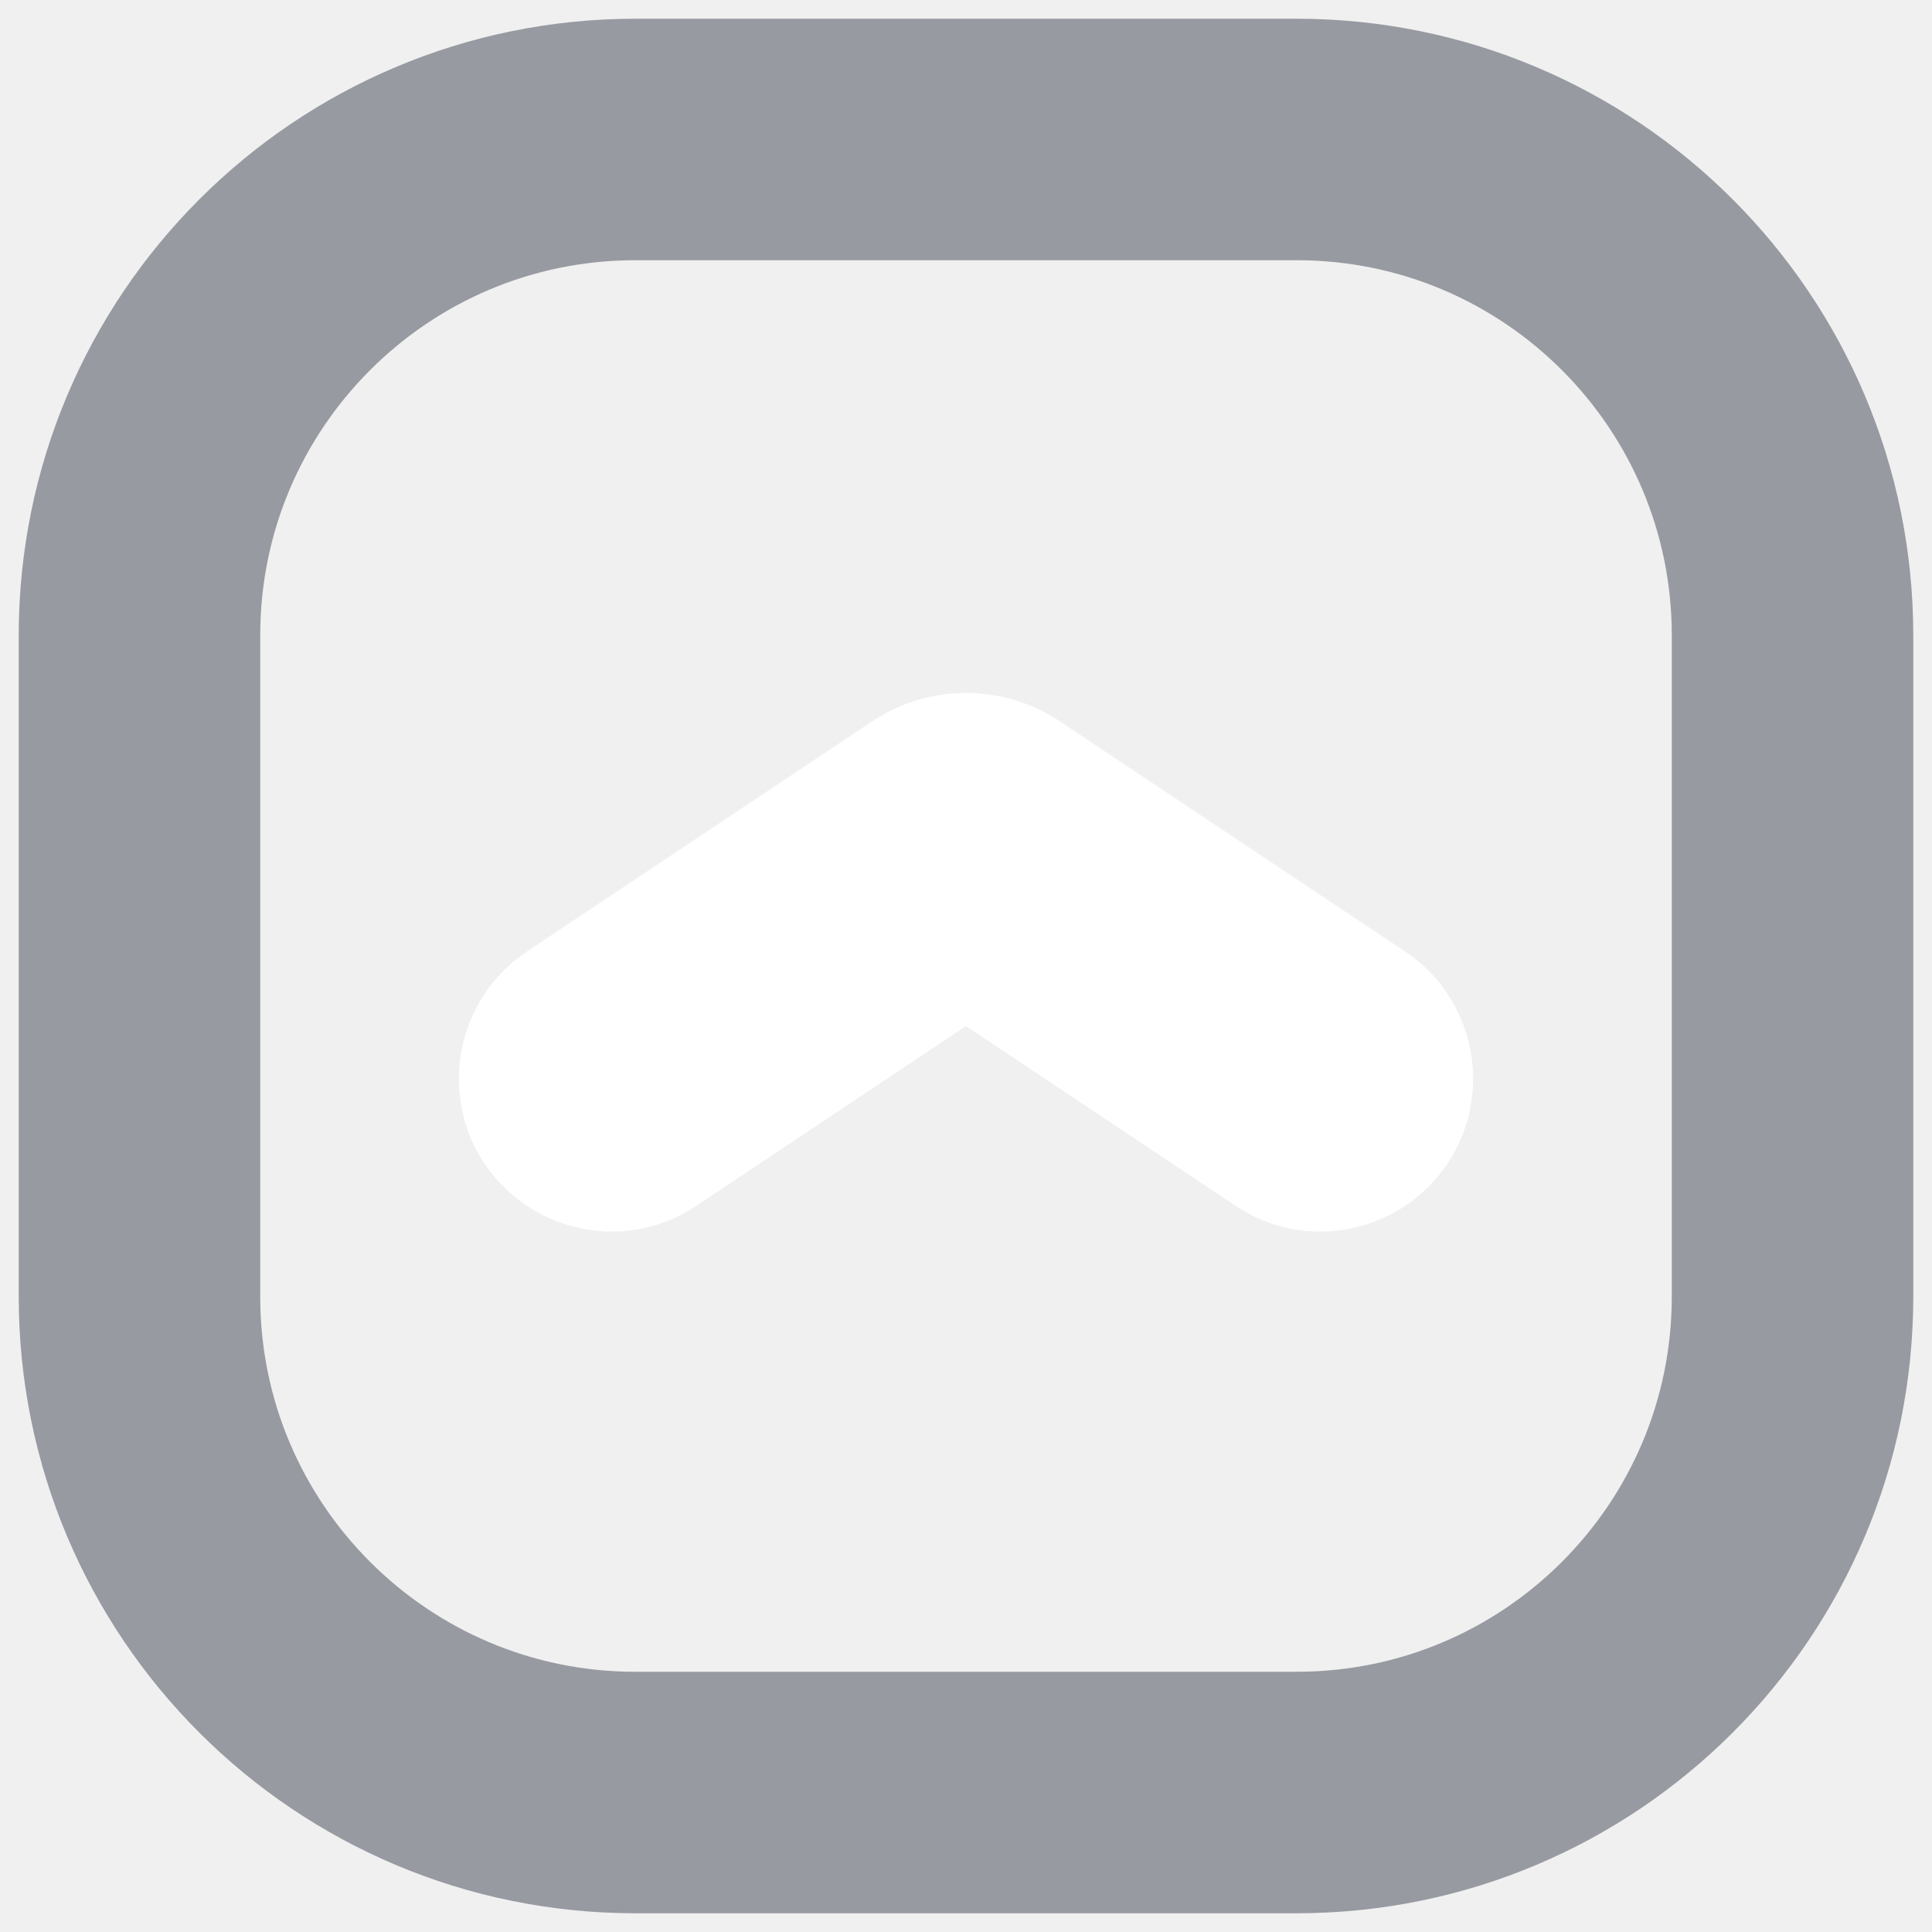
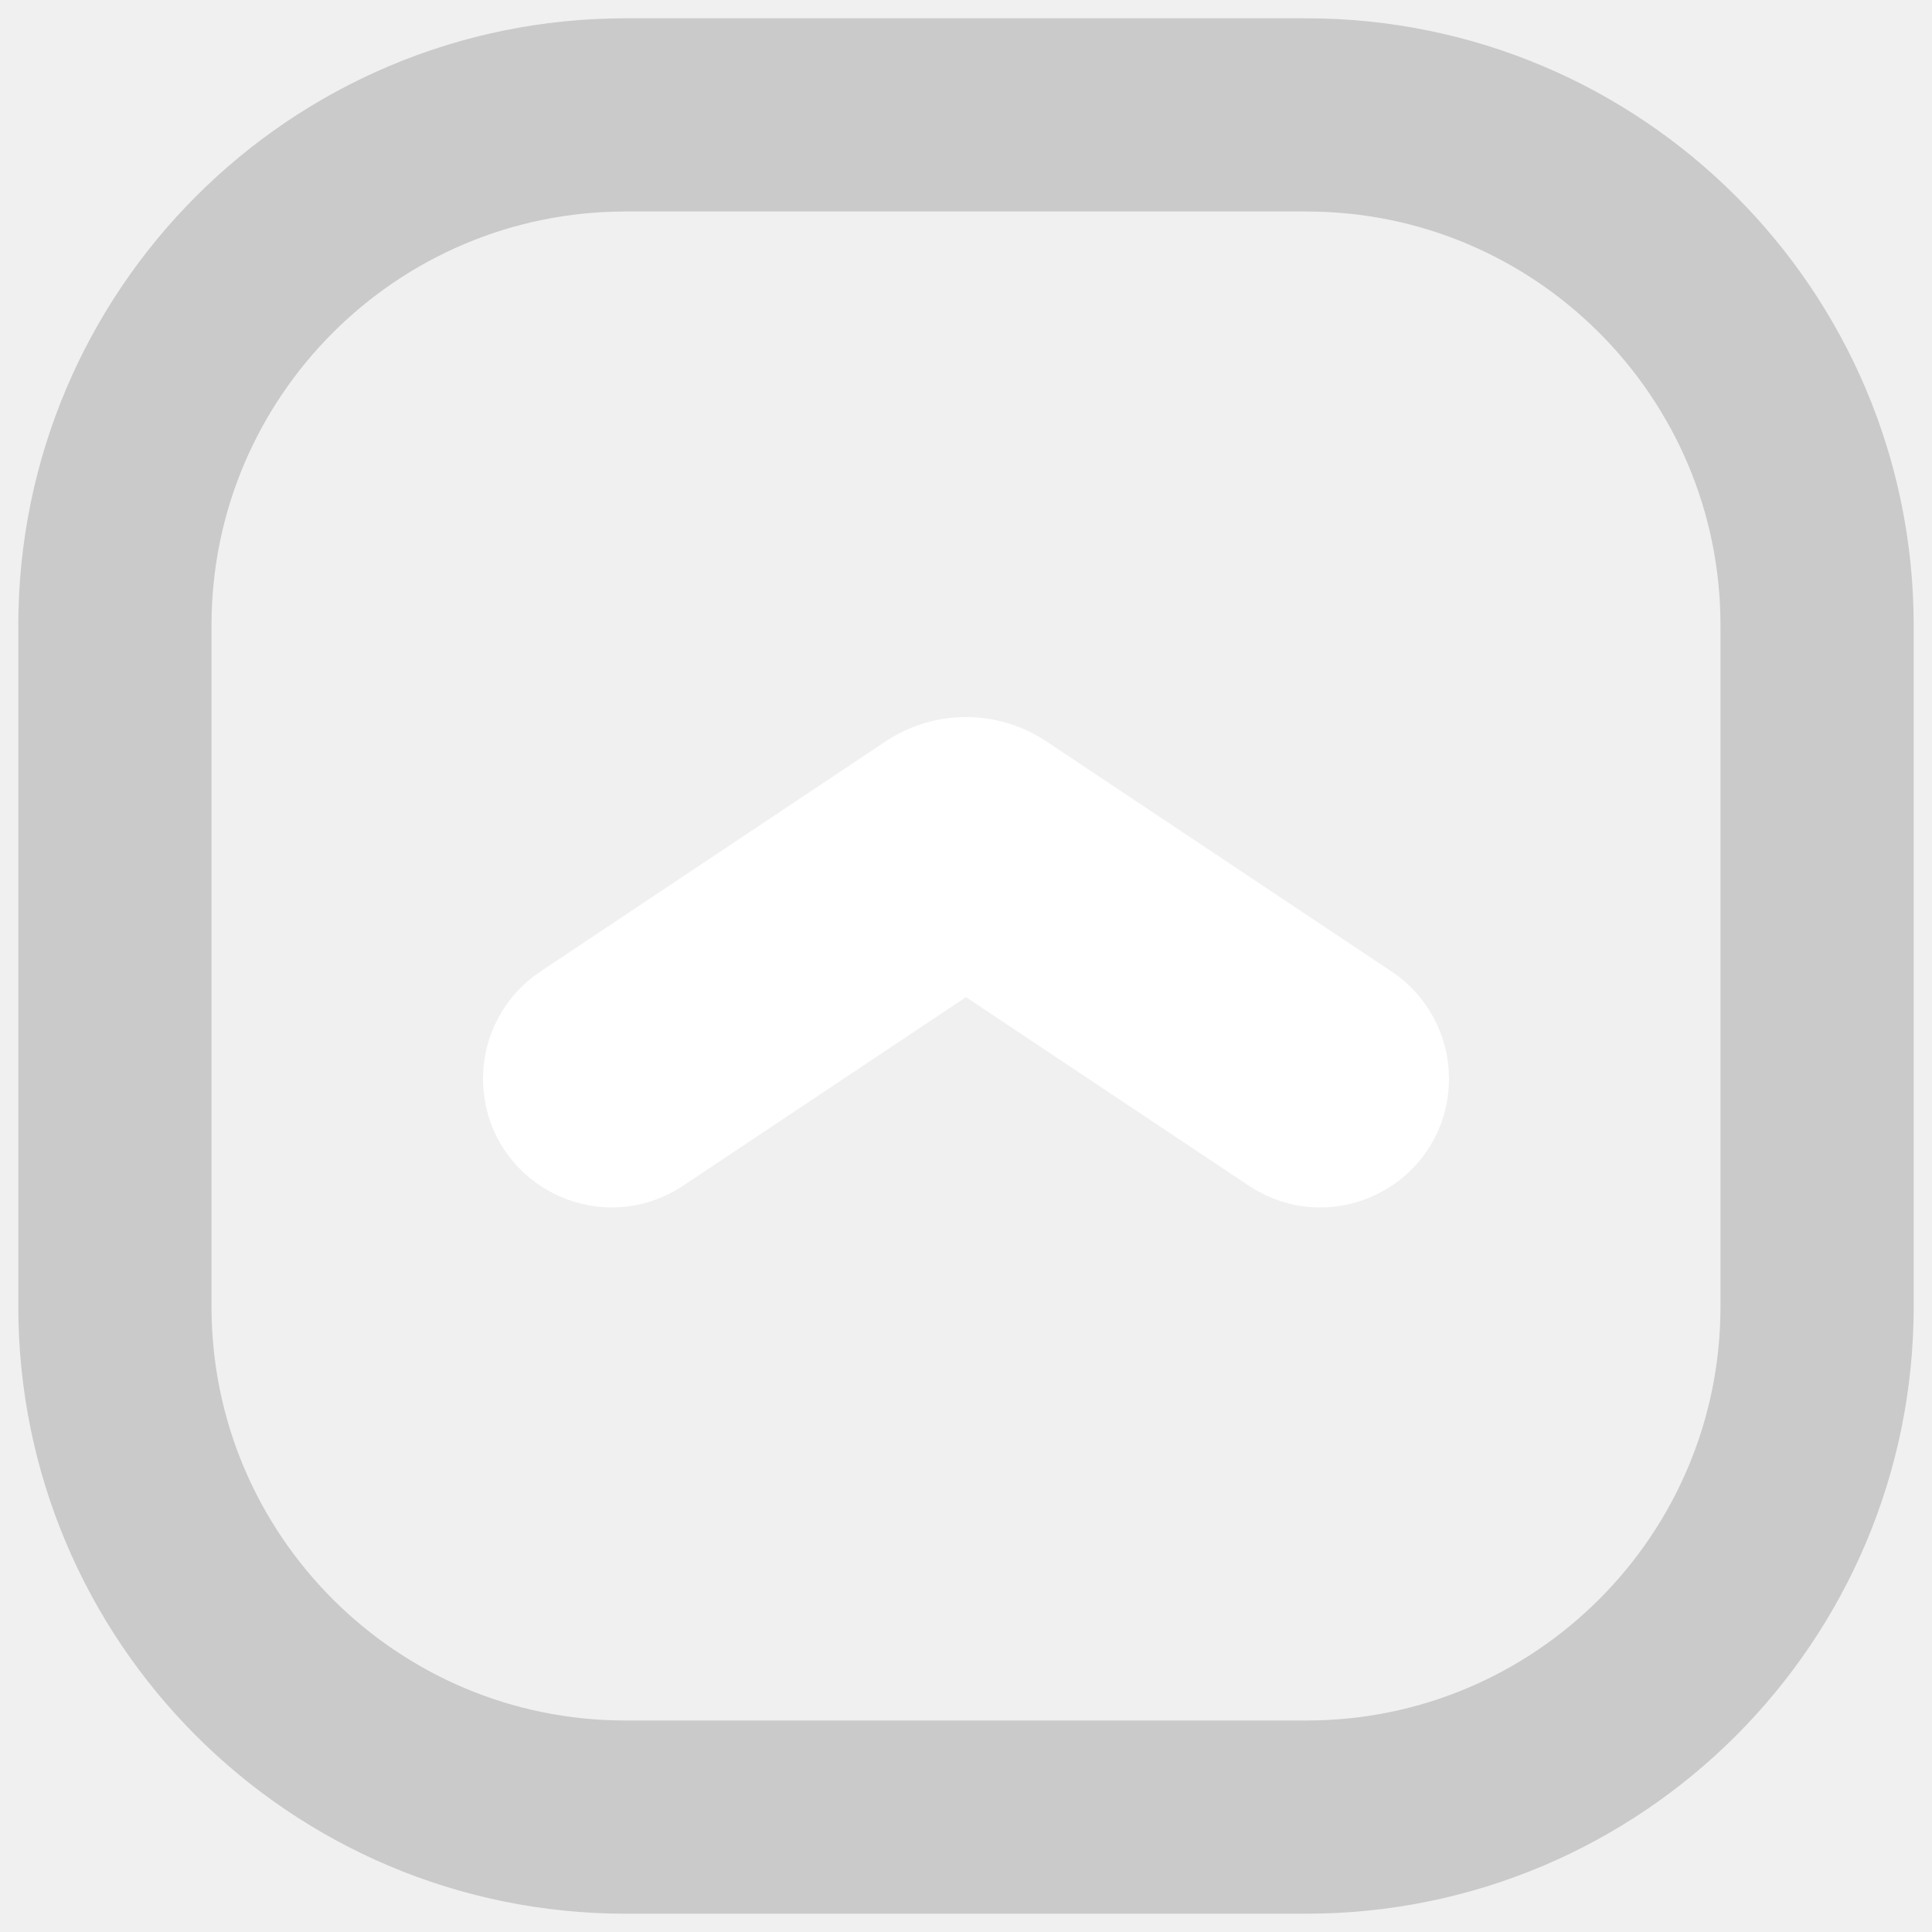
<svg xmlns="http://www.w3.org/2000/svg" viewBox="0,0,256,256" width="24px" height="24px">
  <g transform="translate(51.2,51.2) scale(0.6,0.6)">
-     <g fill="none" fill-rule="nonzero" stroke="#989AA2" stroke-width="53.333" stroke-linecap="butt" stroke-linejoin="miter" stroke-miterlimit="10" stroke-dasharray="" stroke-dashoffset="0" font-family="none" font-weight="none" font-size="none" text-anchor="none" style="mix-blend-mode: normal">
-       <path d="M54.988,310.531c-60.486,0 -109.519,-49.033 -109.519,-109.519v-146.025c0,-60.486 49.033,-109.519 109.519,-109.519h146.025c60.486,0 109.519,49.033 109.519,109.519v146.025c0,60.486 -49.033,109.519 -109.519,109.519z" id="shape" />
+     <g fill="none" fill-rule="nonzero" stroke="#cacaca" stroke-width="42.667" stroke-linecap="butt" stroke-linejoin="miter" stroke-miterlimit="10" stroke-dasharray="" stroke-dashoffset="0" font-family="none" font-weight="none" font-size="none" text-anchor="none" style="mix-blend-mode: normal">
+       <path d="M52.816,315.959c-62.284,0 -112.775,-50.491 -112.775,-112.775v-150.367c0,-62.284 50.491,-112.775 112.775,-112.775h150.367c62.284,0 112.775,50.491 112.775,112.775v150.367c0,62.284 -50.491,112.775 -112.775,112.775z" id="shape" />
    </g>
    <g fill="#ffffff" fill-rule="nonzero" stroke="none" stroke-width="none" stroke-linecap="butt" stroke-linejoin="none" stroke-miterlimit="10" stroke-dasharray="" stroke-dashoffset="0" font-family="none" font-weight="none" font-size="none" text-anchor="none" style="mix-blend-mode: normal">
-       <path transform="scale(10.66667,10.66667)" d="M21,14.333c0,1.329 -1.481,2.122 -2.587,1.385l-6.413,-4.276l-6.413,4.275c-1.106,0.737 -2.587,-0.055 -2.587,-1.384c0,-0.556 0.278,-1.076 0.741,-1.385l7.15,-4.766c0.672,-0.448 1.547,-0.448 2.219,0l7.15,4.766c0.462,0.309 0.74,0.828 0.74,1.385z" id="strokeMainSVG" stroke="#ffffff" stroke-width="3" stroke-linejoin="round" />
+       <path transform="scale(10.66667,10.66667)" d="M21,14.333c0,1.329 -1.481,2.122 -2.587,1.385l-6.413,-4.276l-6.413,4.275c-1.106,0.737 -2.587,-0.055 -2.587,-1.384c0,-0.556 0.278,-1.076 0.741,-1.385l7.15,-4.766c0.672,-0.448 1.547,-0.448 2.219,0l7.15,4.766c0.462,0.309 0.74,0.828 0.74,1.385z" id="strokeMainSVG" stroke="#ffffff" stroke-width="2" stroke-linejoin="round" />
      <g transform="scale(10.66667,10.66667)" stroke="none" stroke-width="1" stroke-linejoin="miter">
        <path d="M20.26,12.948l-7.15,-4.766c-0.672,-0.448 -1.547,-0.448 -2.219,0l-7.15,4.766c-0.463,0.309 -0.741,0.829 -0.741,1.385v0c0,1.329 1.481,2.121 2.587,1.384l6.413,-4.275l6.413,4.276c1.106,0.737 2.587,-0.056 2.587,-1.385v0c0,-0.557 -0.278,-1.076 -0.74,-1.385z" />
      </g>
    </g>
  </g>
</svg>
